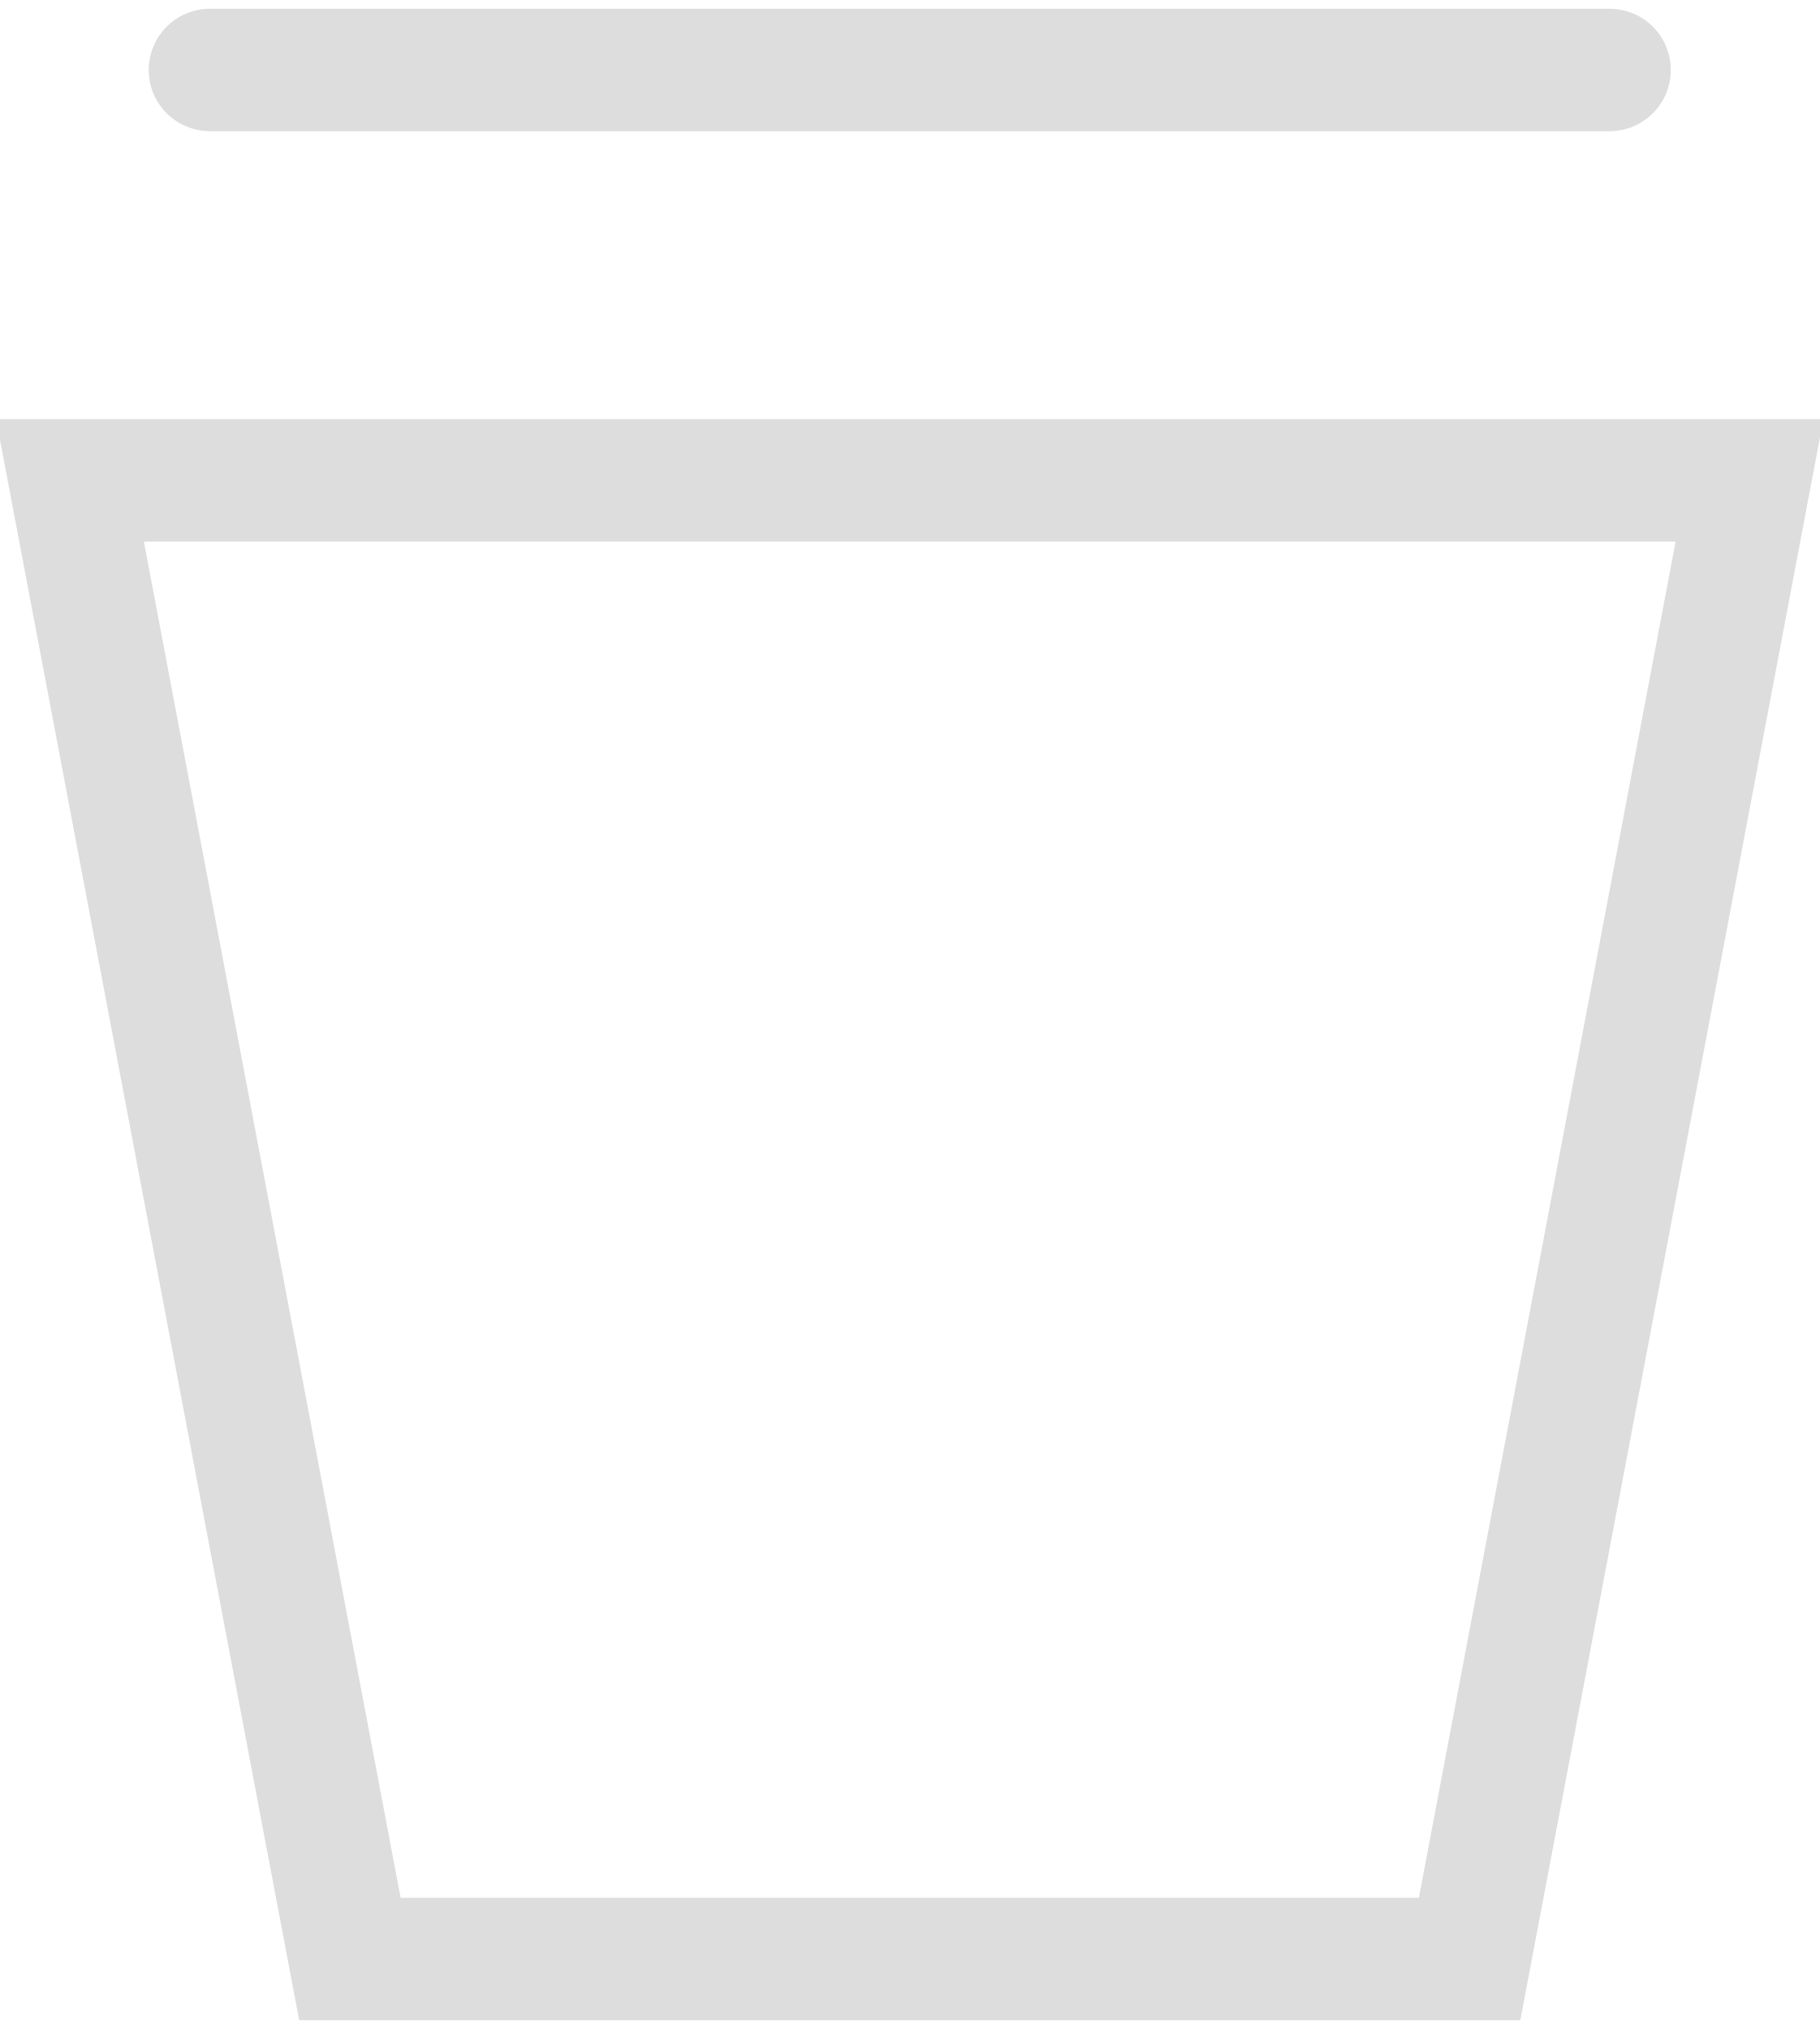
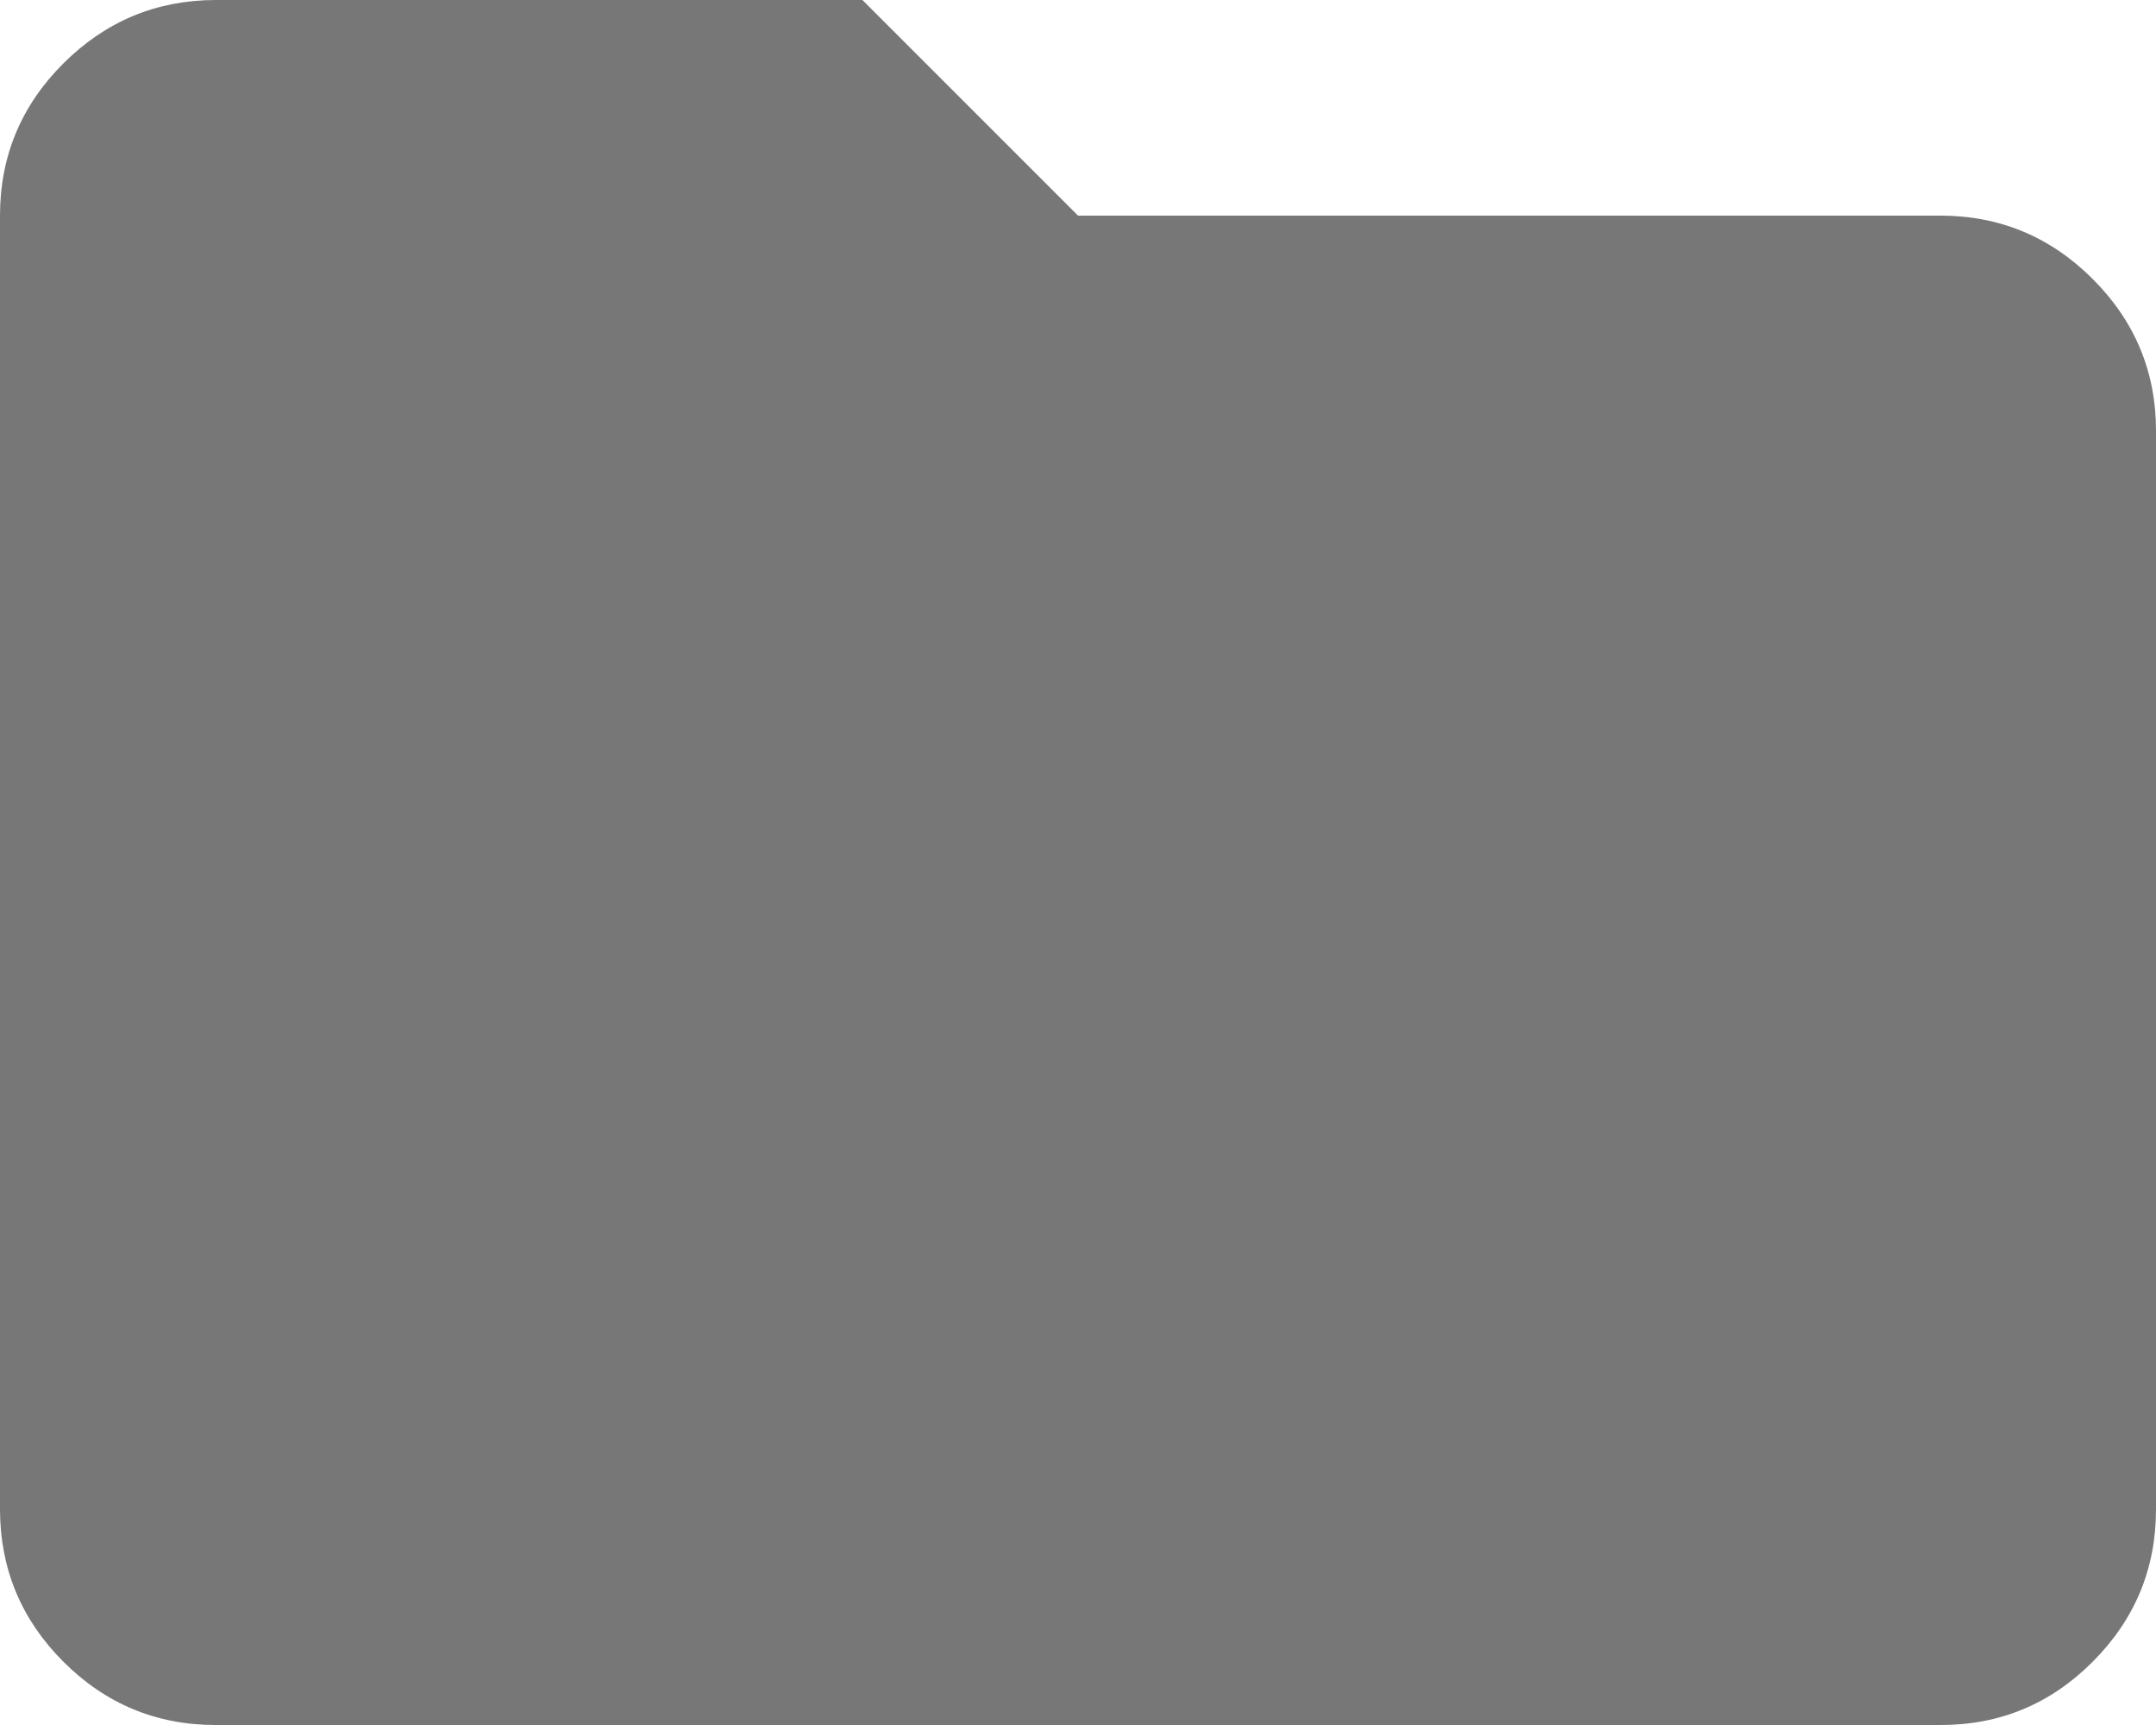
- <svg xmlns="http://www.w3.org/2000/svg" width="26" height="29" viewBox="0 0 26 29" fill="none">
-   <path d="M3 1H23M1 6.866L5 28H21L25 6.866H1Z" stroke="#DDD" stroke-width="1.75" stroke-linecap="round" />
+ <svg xmlns="http://www.w3.org/2000/svg" width="20" height="16" viewBox="0 0 20 16" fill="none">
+   <path d="M2 16C1.45 16 0.979 15.804 0.588 15.413C0.197 15.022 0.001 14.551 0 14V2C0 1.45 0.196 0.979 0.588 0.588C0.98 0.197 1.451 0.001 2 0H8L10 2H18C18.55 2 19.021 2.196 19.413 2.588C19.805 2.98 20.001 3.451 20 4V14C20 14.55 19.804 15.021 19.413 15.413C19.022 15.805 18.551 16.001 18 16H2Z" fill="#777" />
</svg>
